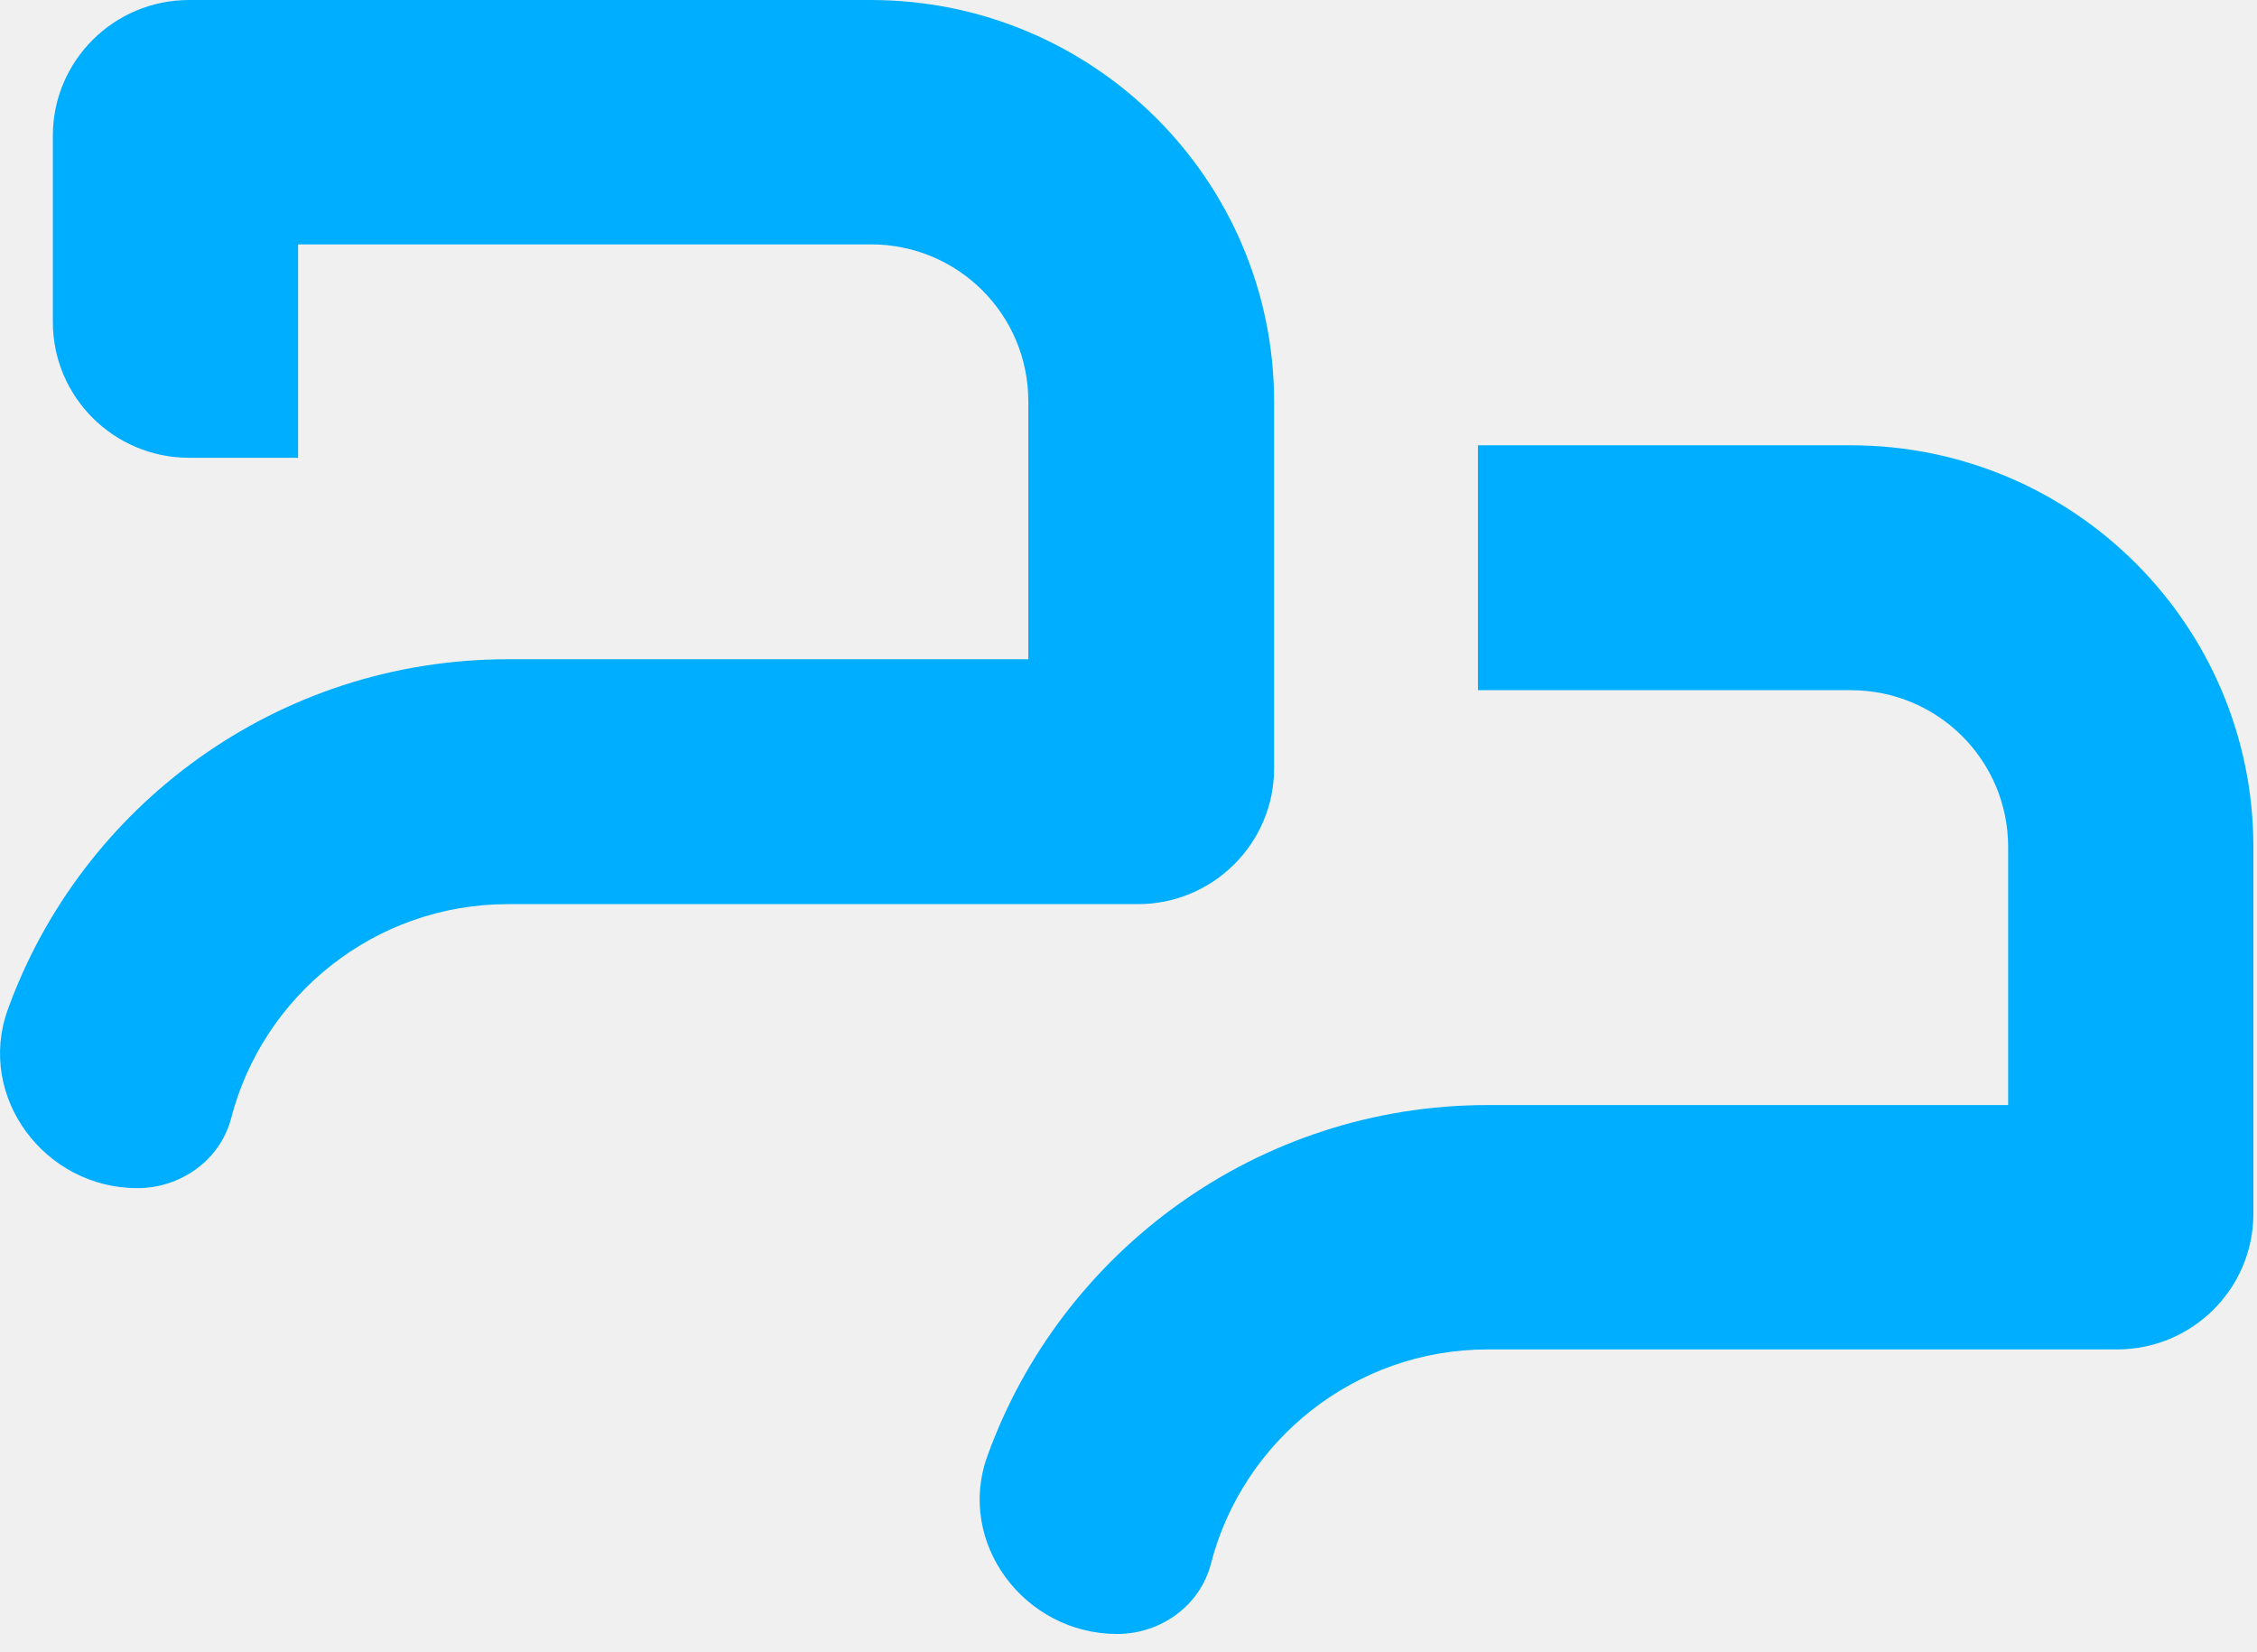
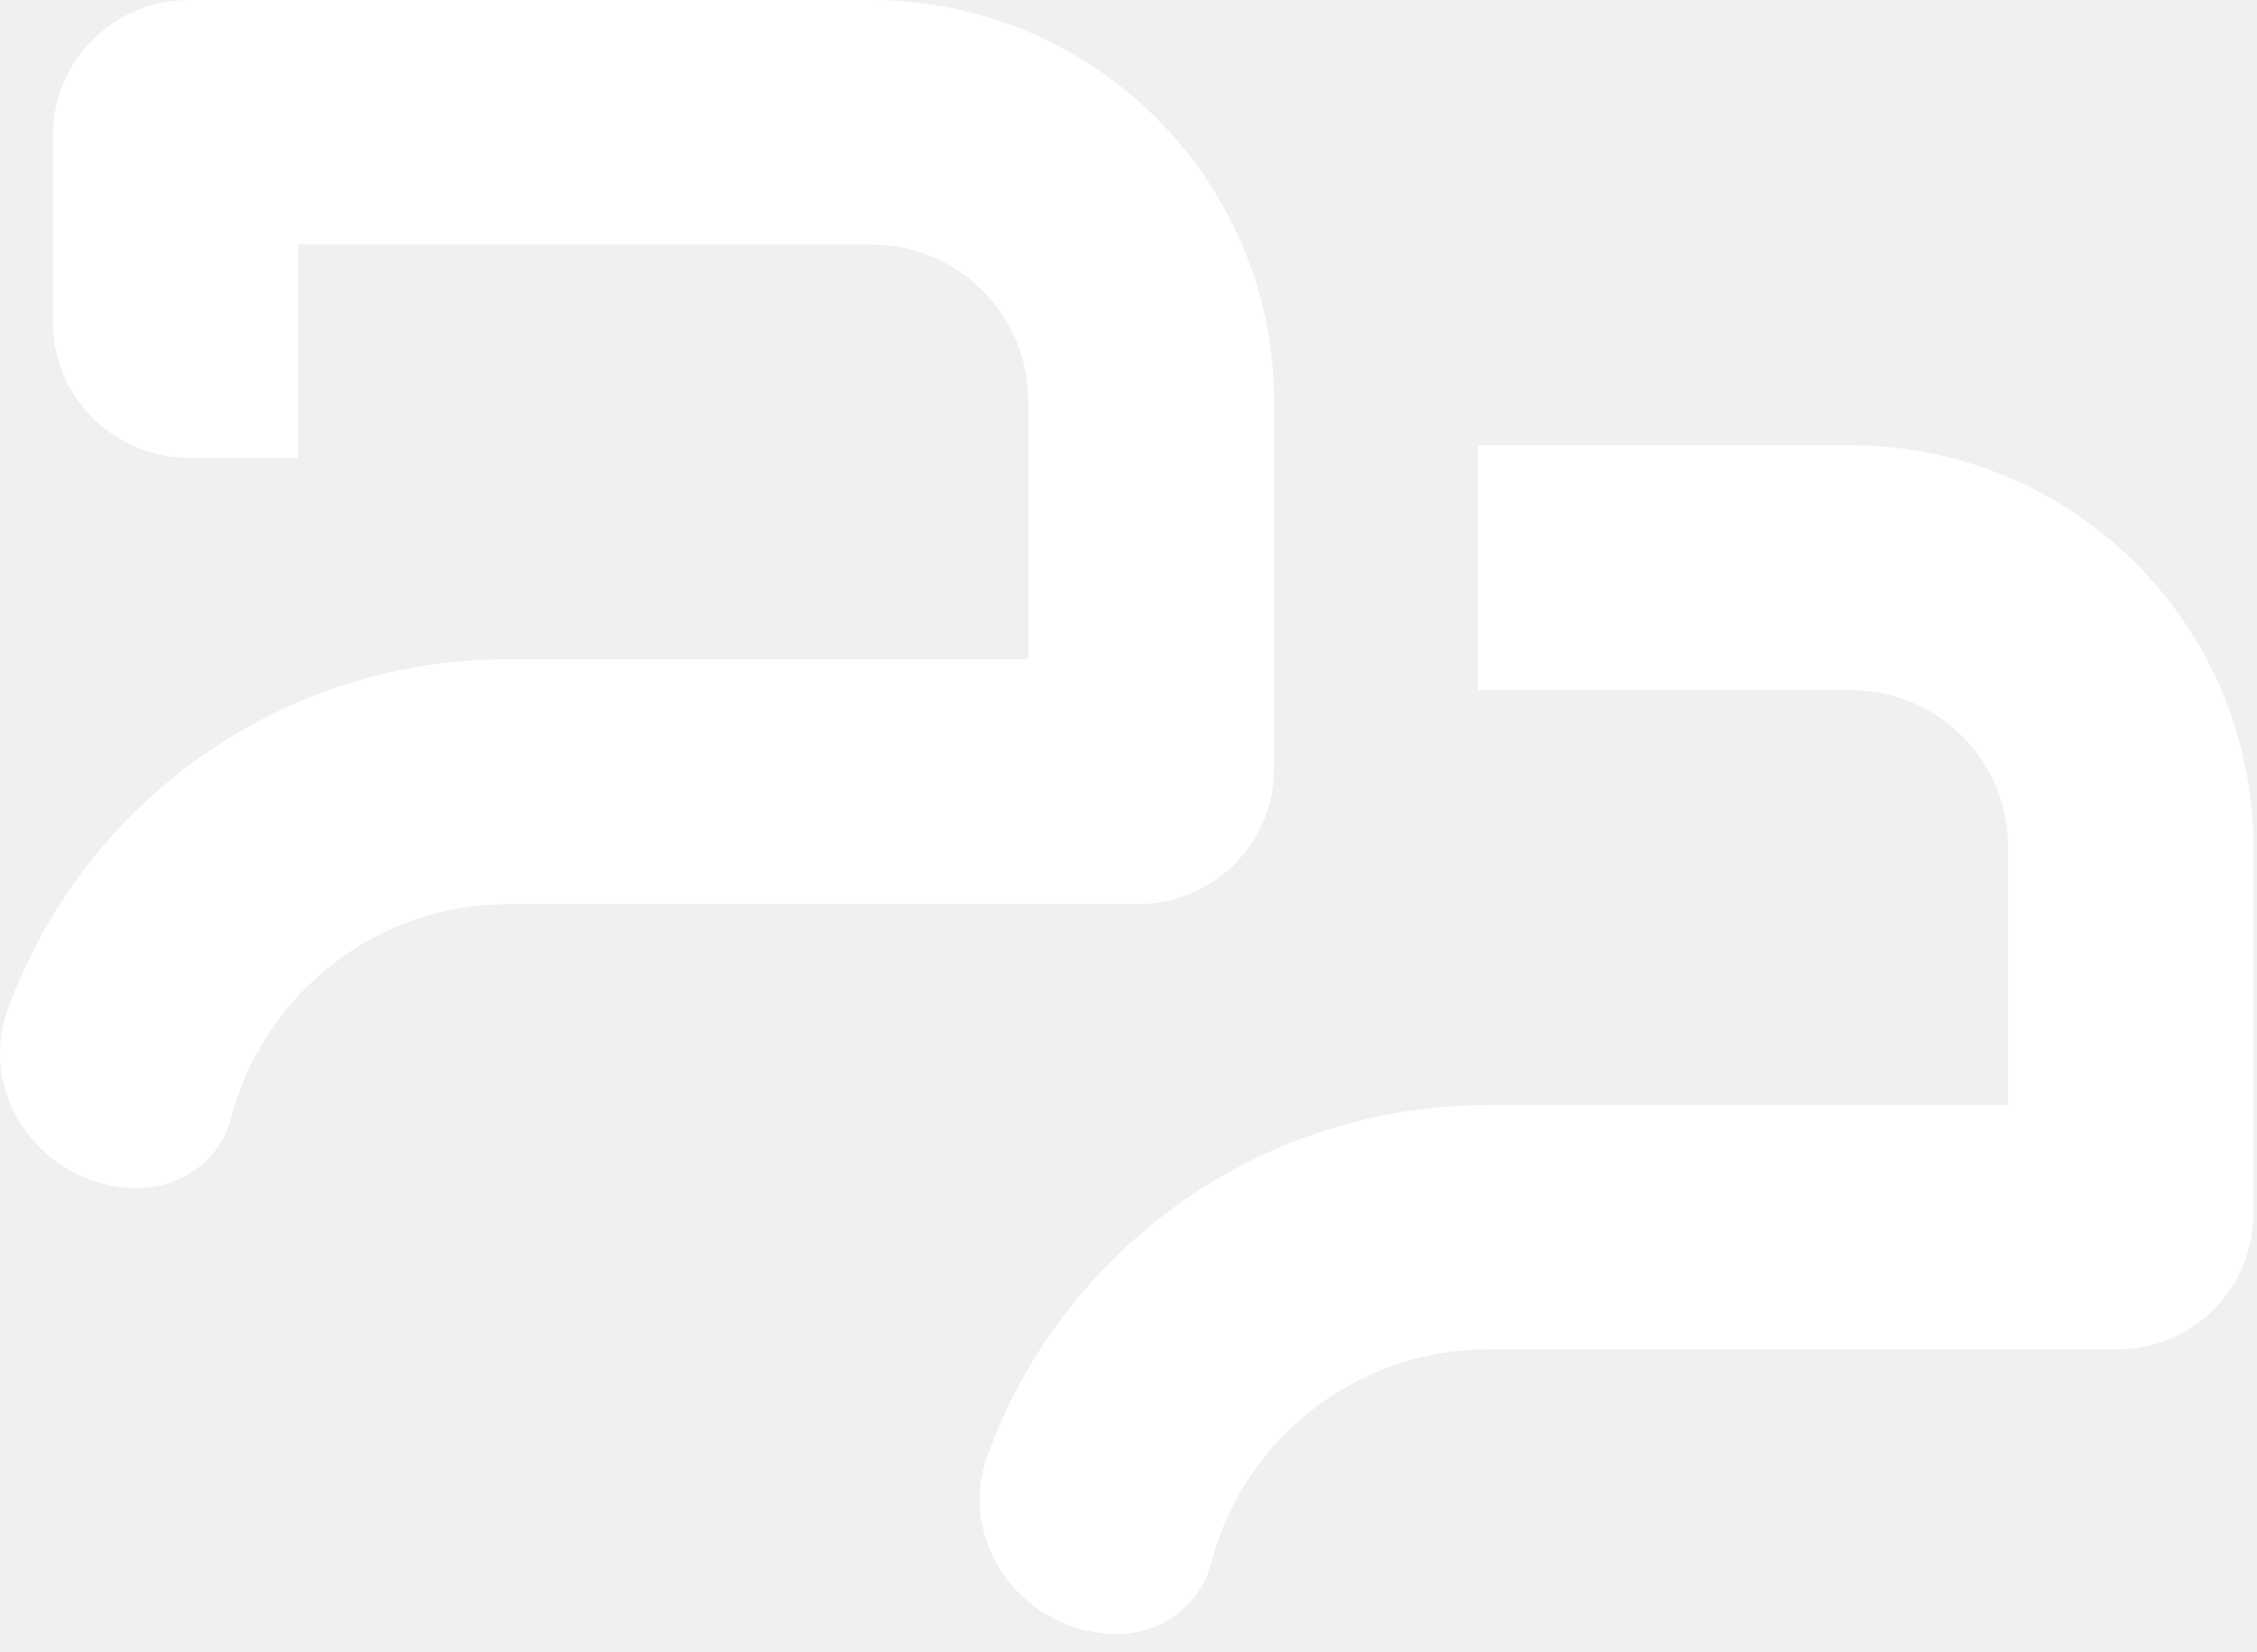
<svg xmlns="http://www.w3.org/2000/svg" width="82" height="60" viewBox="0 0 82 60" fill="none">
  <g id="Group">
-     <path id="Vector" d="M4.989 43.17C1.623 43.17 -0.852 39.855 0.277 36.699C2.949 29.28 10.077 23.953 18.452 23.953H37.36V14.581C37.36 11.424 34.806 8.879 31.638 8.879H10.829V16.633H6.87C4.137 16.633 1.92 14.423 1.92 11.7V4.933C1.92 2.21 4.137 0 6.87 0H31.638C39.716 0 46.29 6.531 46.29 14.601V27.919C46.29 30.641 44.072 32.851 41.34 32.851H18.452C13.621 32.851 9.543 36.166 8.394 40.645C7.998 42.144 6.573 43.17 4.989 43.17Z" fill="#00AEFF" />
-     <path id="Vector_2" d="M67.237 16.179H53.695V25.077H67.237C70.405 25.077 72.959 27.623 72.959 30.779V40.151H54.051C45.696 40.151 38.548 45.478 35.876 52.897C34.727 56.054 37.222 59.369 40.588 59.369C42.172 59.369 43.597 58.343 43.993 56.824C45.142 52.345 49.22 49.03 54.051 49.03H76.919C79.651 49.03 81.869 46.82 81.869 44.097V30.779C81.869 22.71 75.315 16.179 67.237 16.179Z" fill="#00AEFF" />
+     <path id="Vector" d="M4.989 43.17C1.623 43.17 -0.852 39.855 0.277 36.699C2.949 29.28 10.077 23.953 18.452 23.953H37.36V14.581C37.36 11.424 34.806 8.879 31.638 8.879H10.829V16.633H6.87C4.137 16.633 1.92 14.423 1.92 11.7V4.933C1.92 2.21 4.137 0 6.87 0H31.638C39.716 0 46.29 6.531 46.29 14.601V27.919C46.29 30.641 44.072 32.851 41.34 32.851H18.452C13.621 32.851 9.543 36.166 8.394 40.645C7.998 42.144 6.573 43.17 4.989 43.17Z" fill="#FFFFFF" />
+     <path id="Vector_2" d="M67.237 16.179H53.695V25.077H67.237C70.405 25.077 72.959 27.623 72.959 30.779V40.151H54.051C45.696 40.151 38.548 45.478 35.876 52.897C34.727 56.054 37.222 59.369 40.588 59.369C42.172 59.369 43.597 58.343 43.993 56.824C45.142 52.345 49.22 49.03 54.051 49.03H76.919C79.651 49.03 81.869 46.82 81.869 44.097V30.779C81.869 22.71 75.315 16.179 67.237 16.179Z" fill="#FFFFFF" />
  </g>
</svg>
